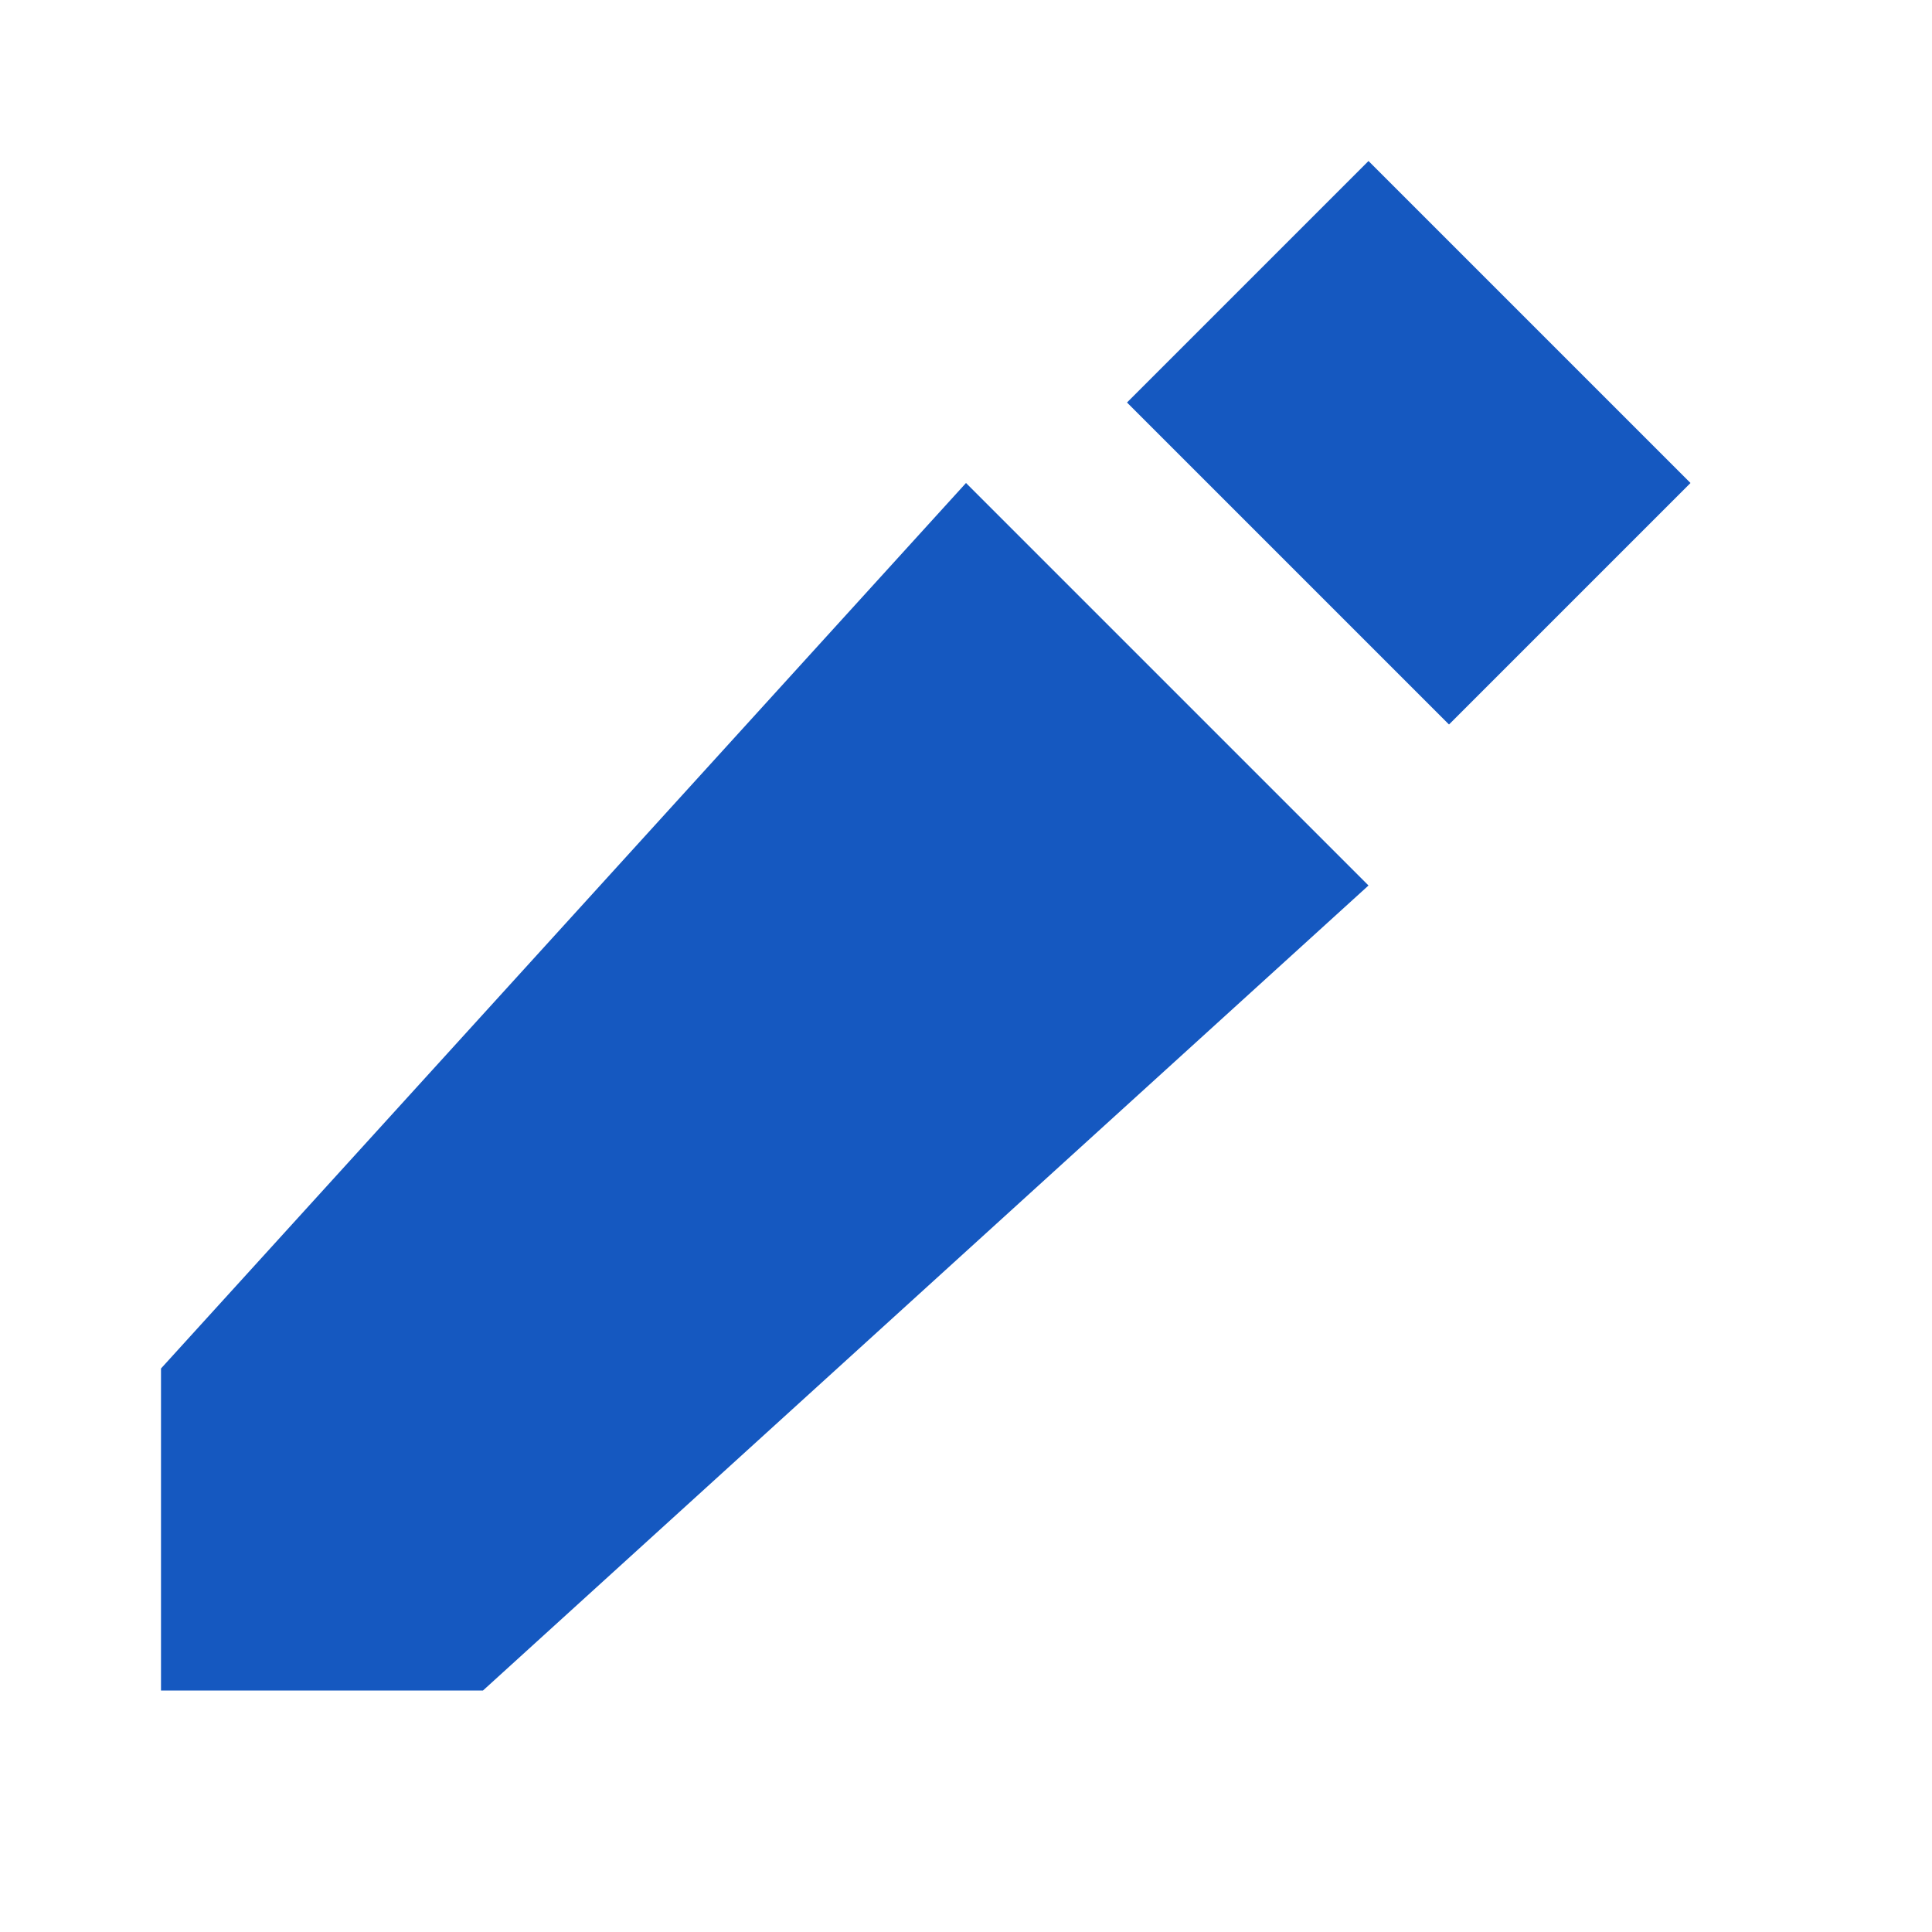
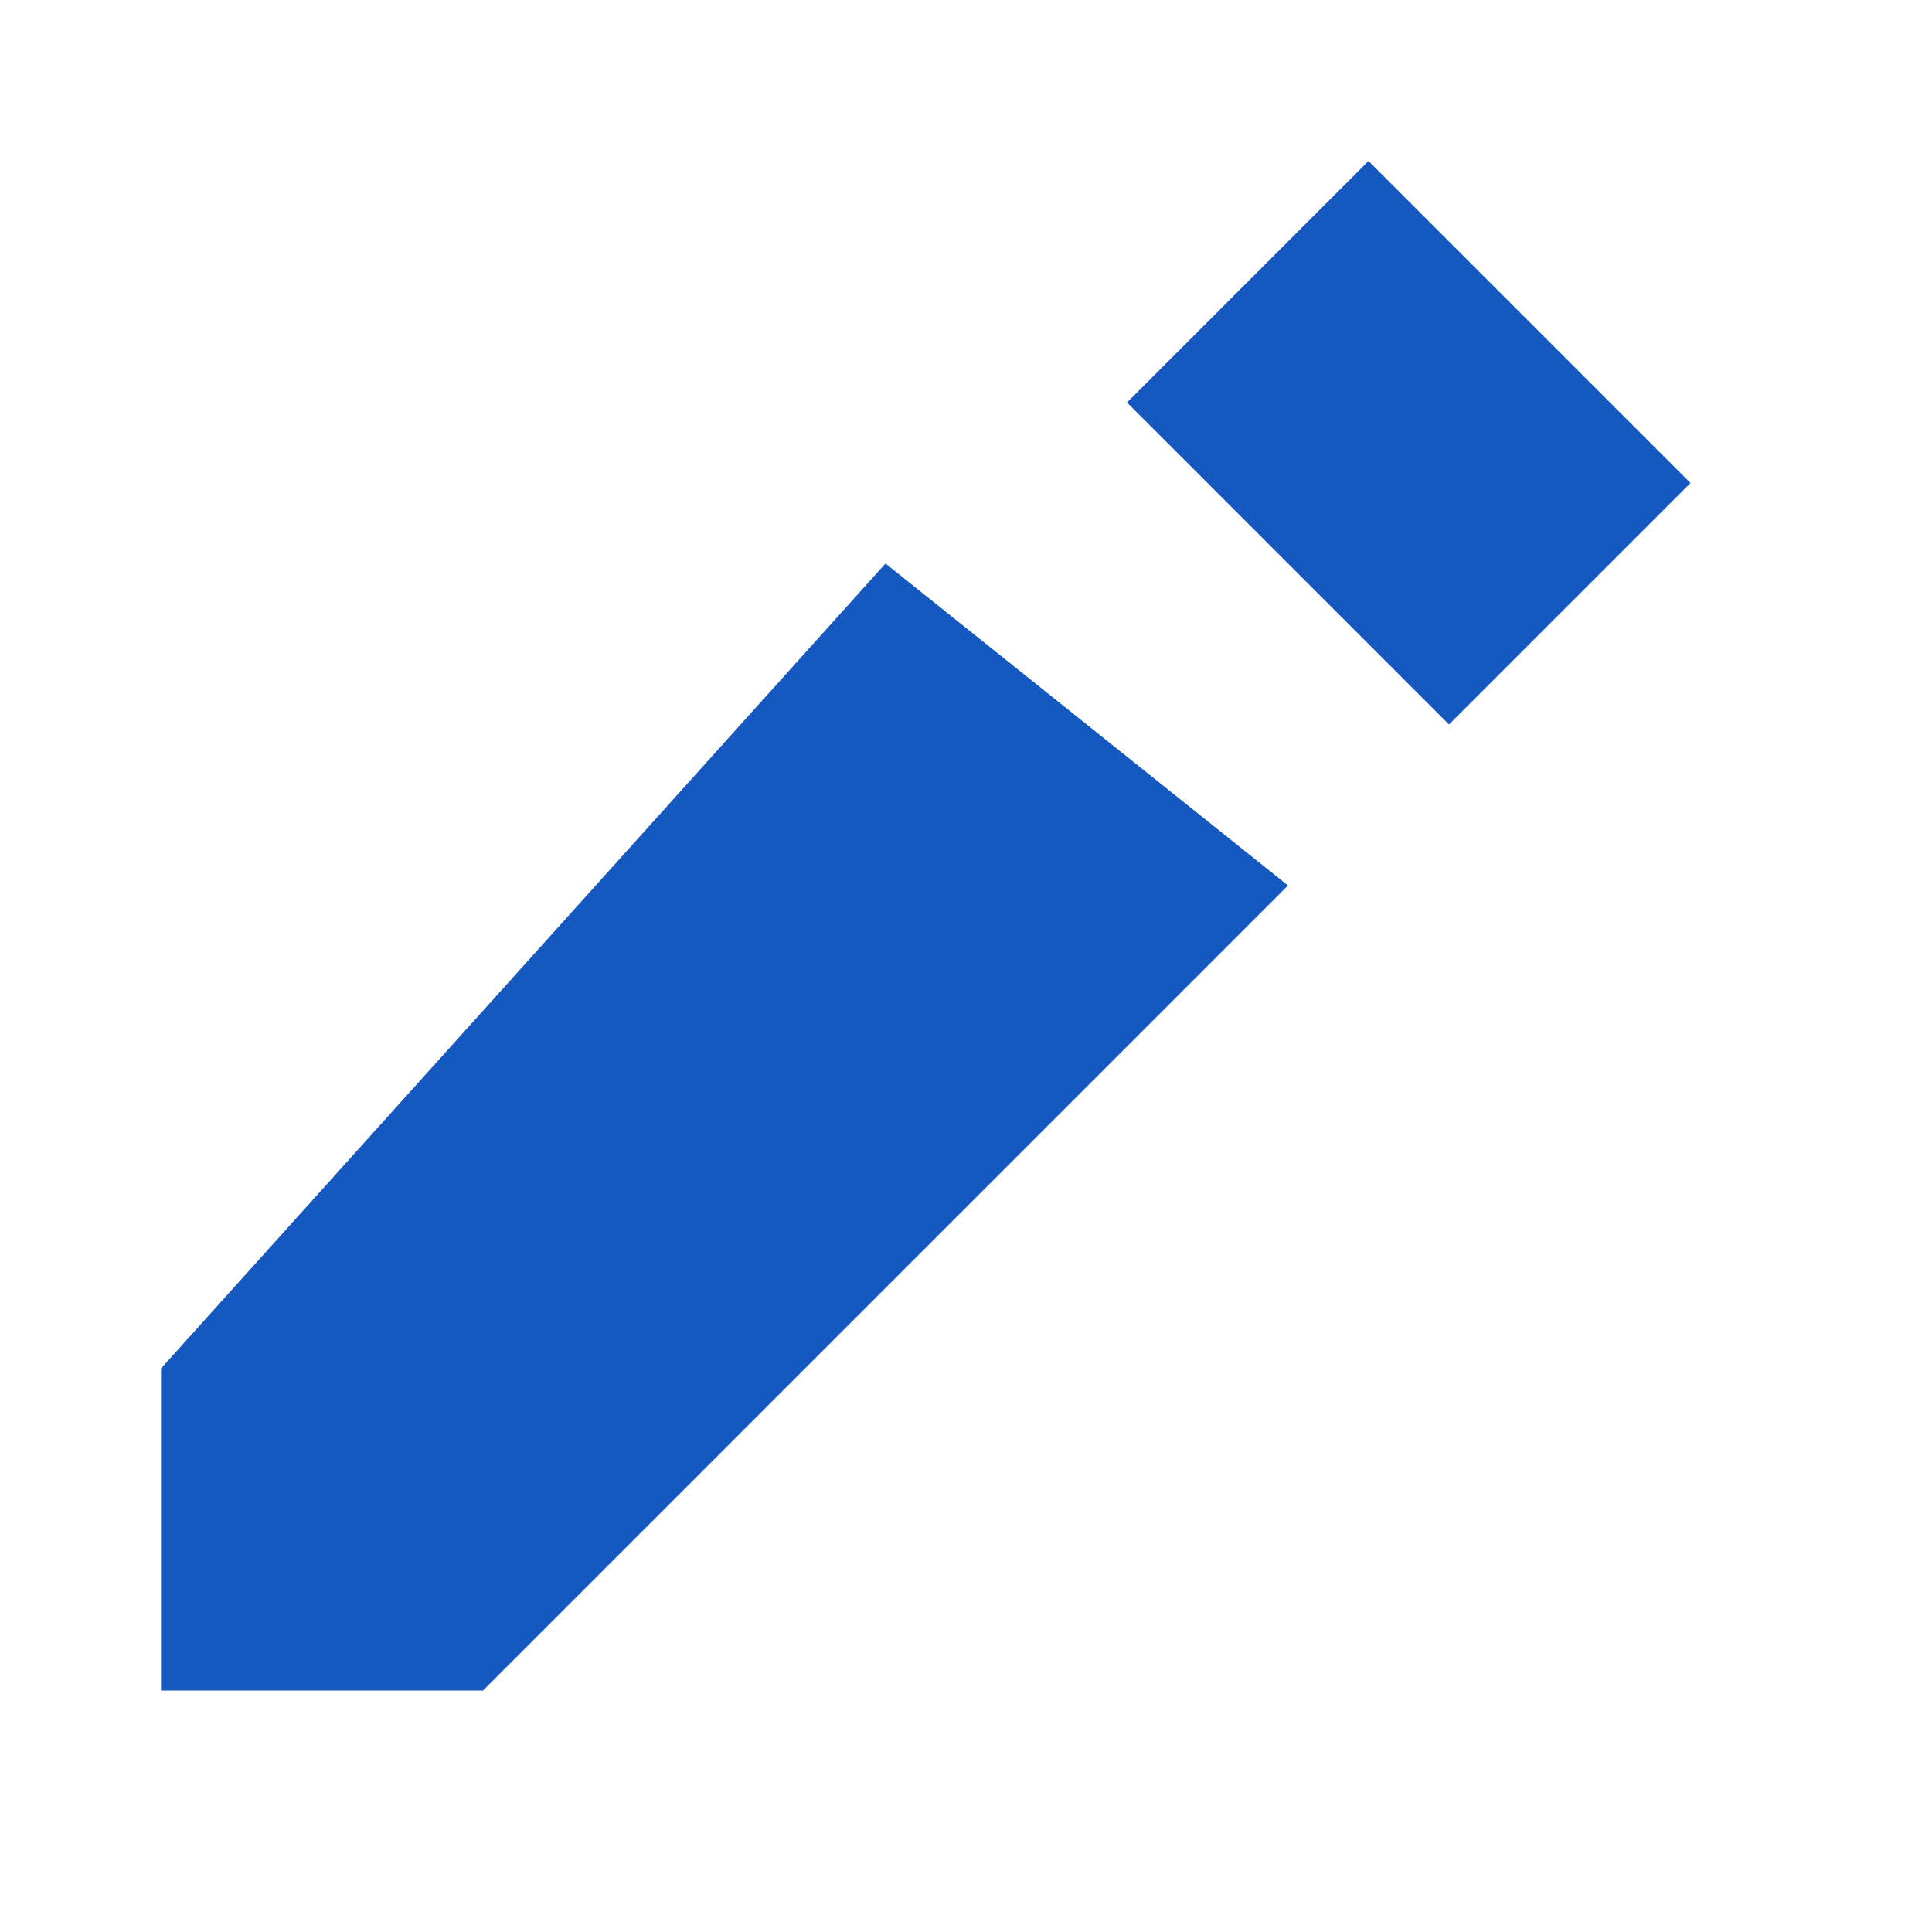
<svg xmlns="http://www.w3.org/2000/svg" width="24" height="24" viewBox="0 0 24 24" role="img" aria-label="Edit">
  <g color="#1558c0">
-     <path d="M2 17 L12 6 L17 11 L6 21 H2 Z" fill="currentColor" />
+     <path d="M2 17 L11 7 L16 11 L6 21 H2 Z" fill="currentColor" />
    <path d="M14 5 L17 2 L21 6 L18 9 Z" fill="currentColor" />
  </g>
</svg>
